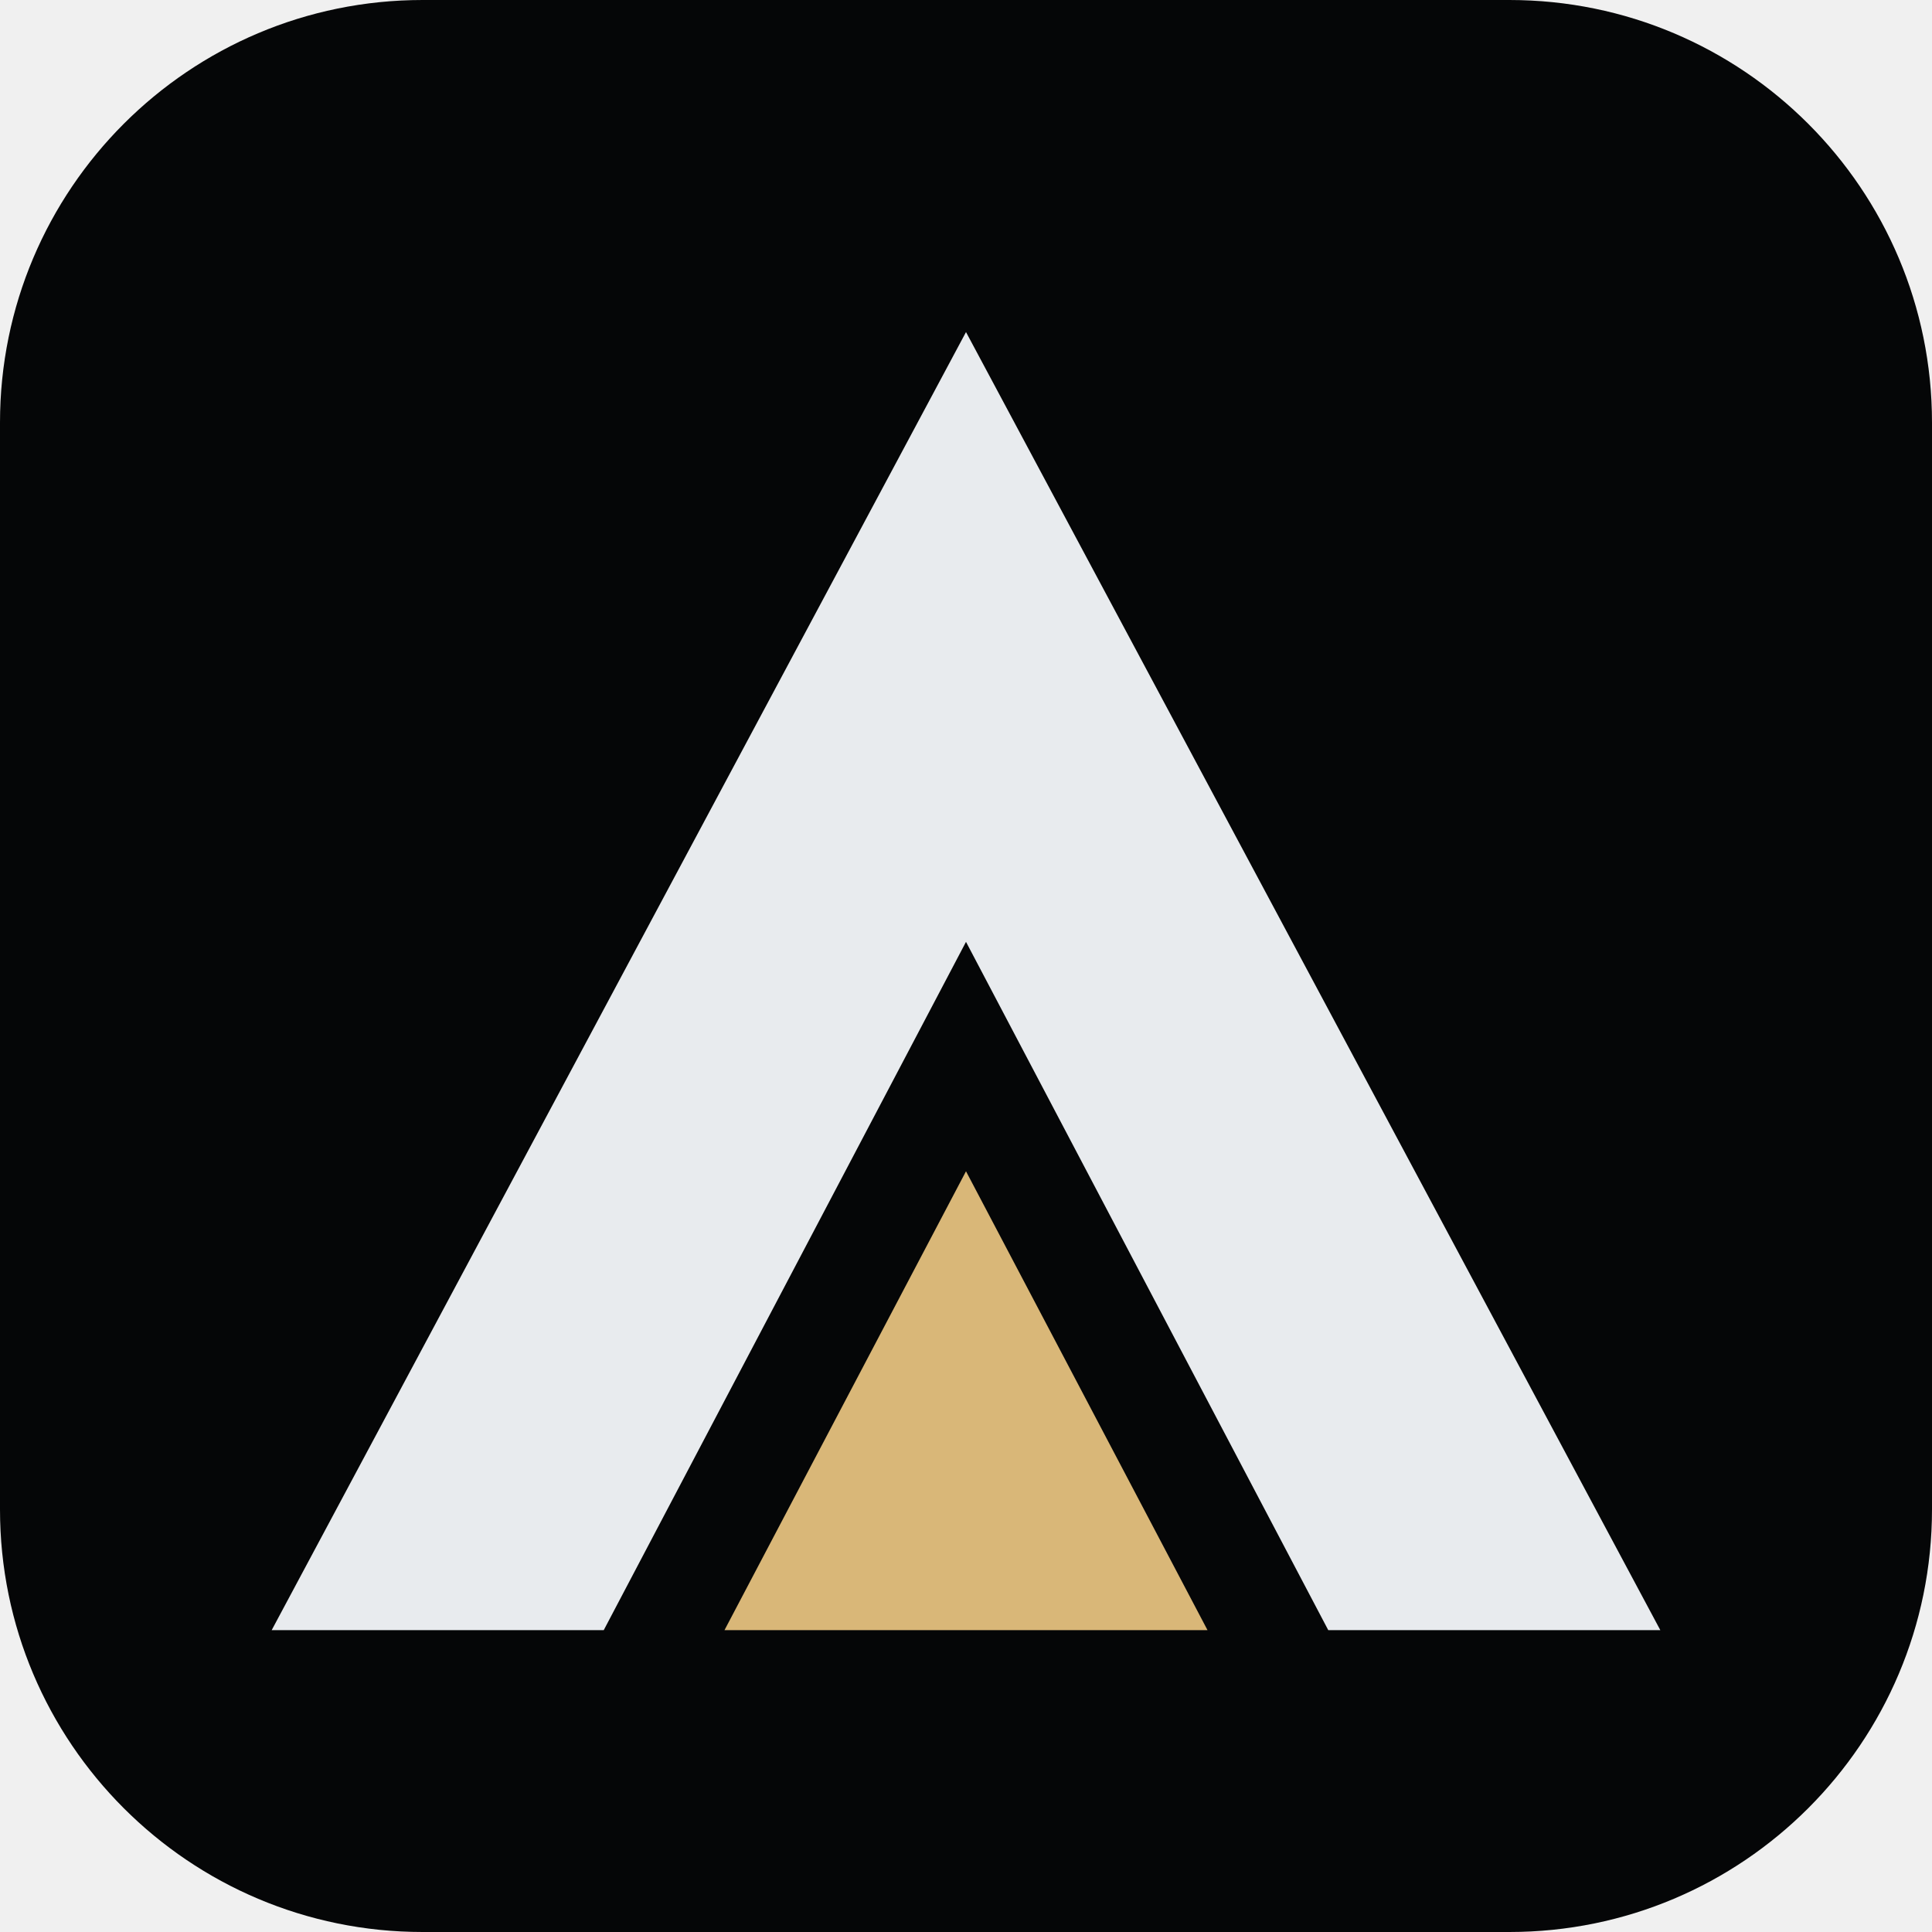
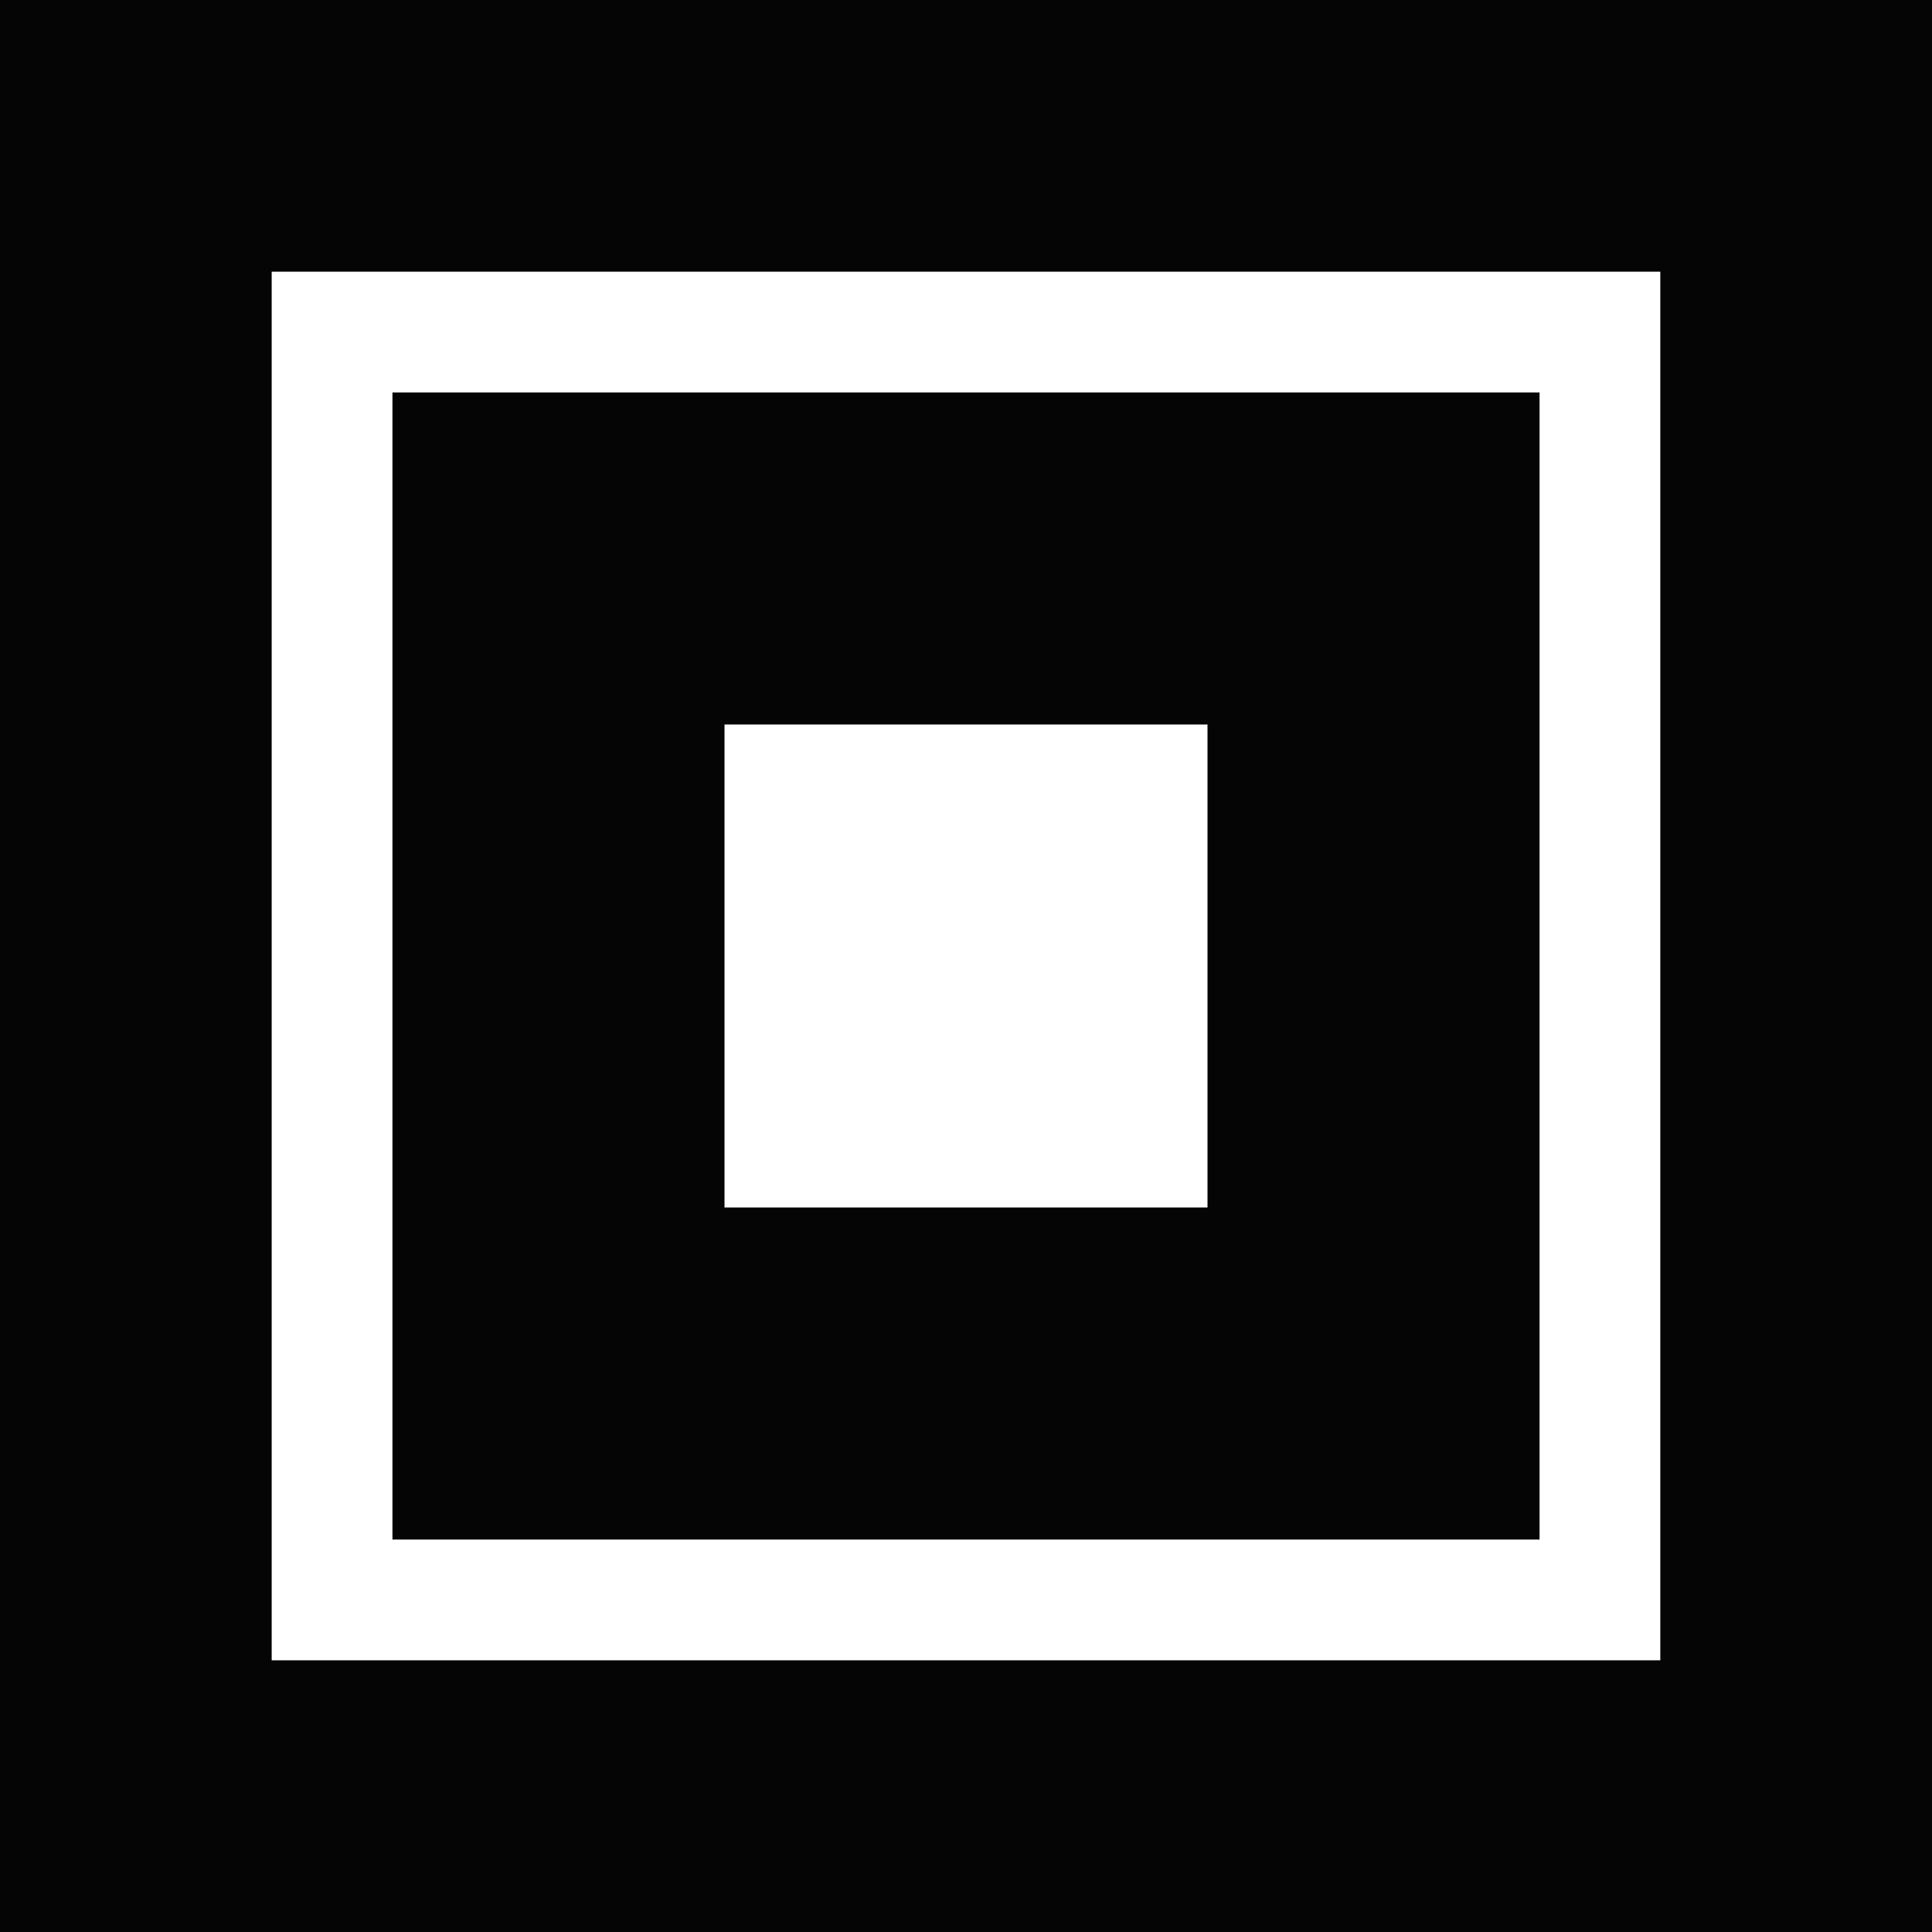
<svg xmlns="http://www.w3.org/2000/svg" viewBox="0 0 32 32" width="32" height="32">
-   <rect width="32" height="32" rx="7" fill="#050607" />
-   <path d="M16 5.5 27.5 27H22L16 15.6 10 27H4.5L16 5.5Z" fill="#E8EBEE" />
-   <path d="M16 19.4 20 27h-8l4-7.6Z" fill="#D9B778" />
+   <rect width="32" height="32" fill="#050505" />
+   <rect x="5.5" y="5.5" width="21" height="21" fill="none" stroke="#ffffff" stroke-width="2" />
+   <rect x="12" y="12" width="8" height="8" fill="#ffffff" />
</svg>
